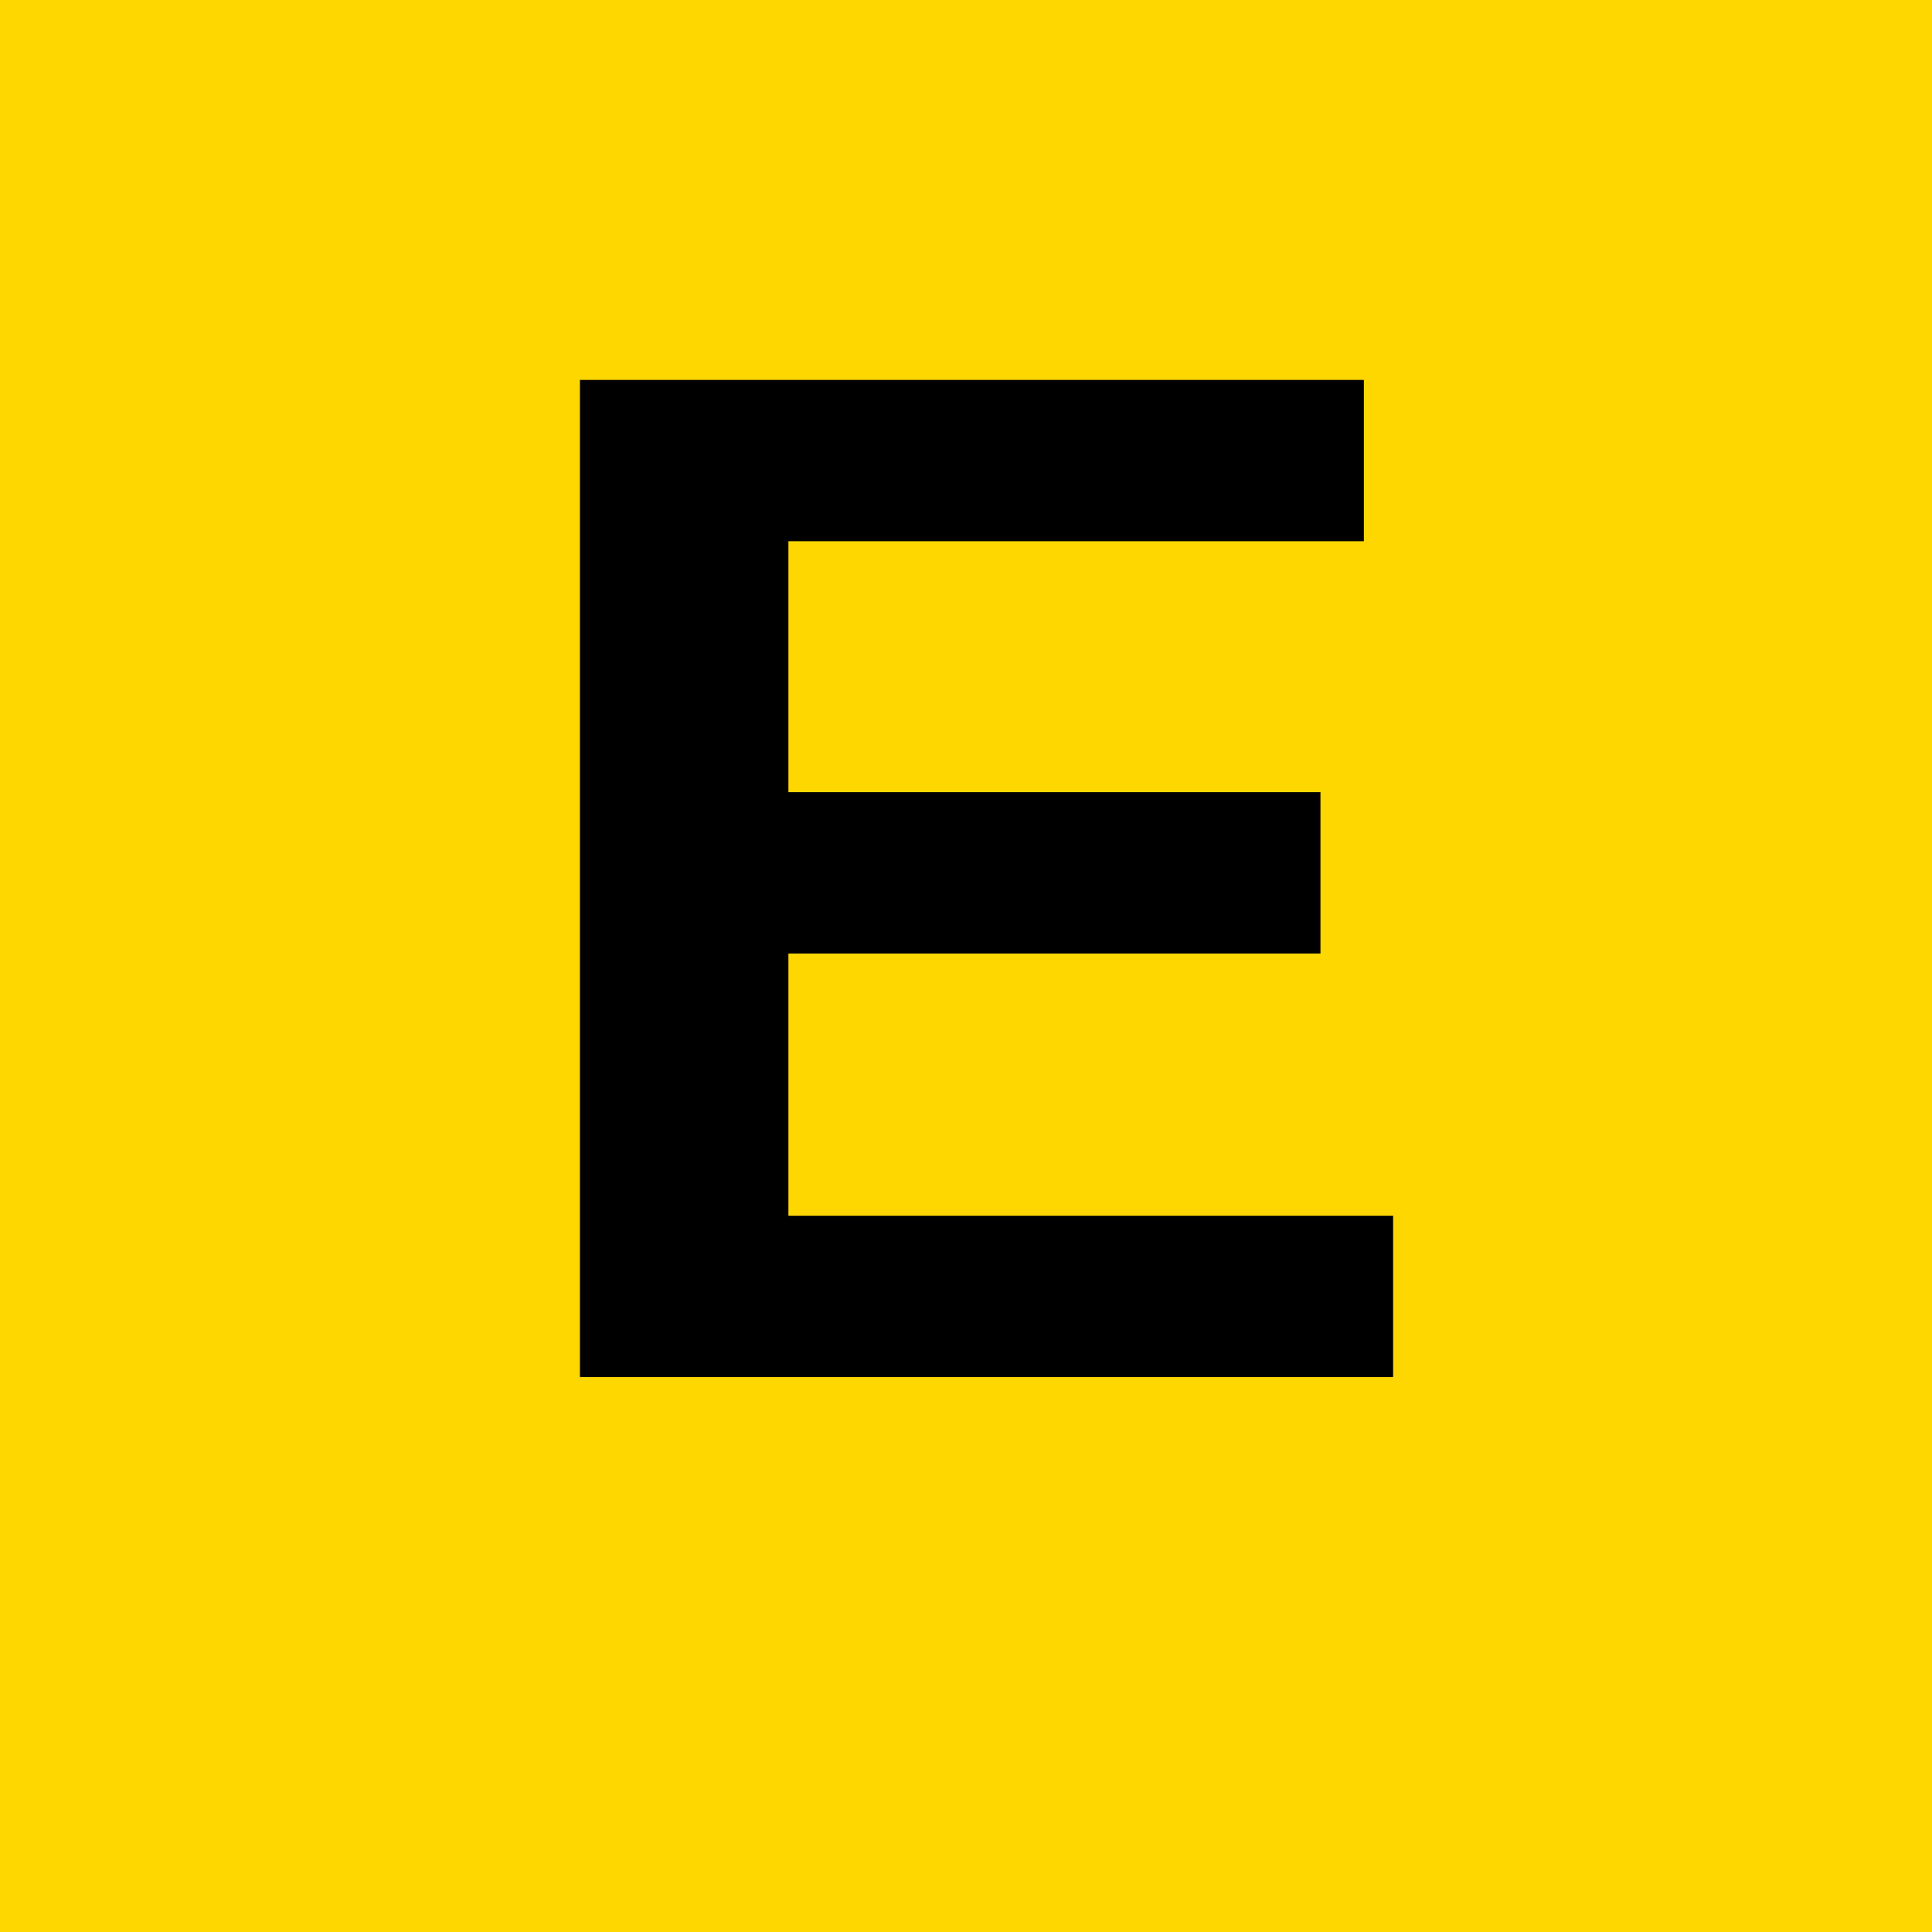
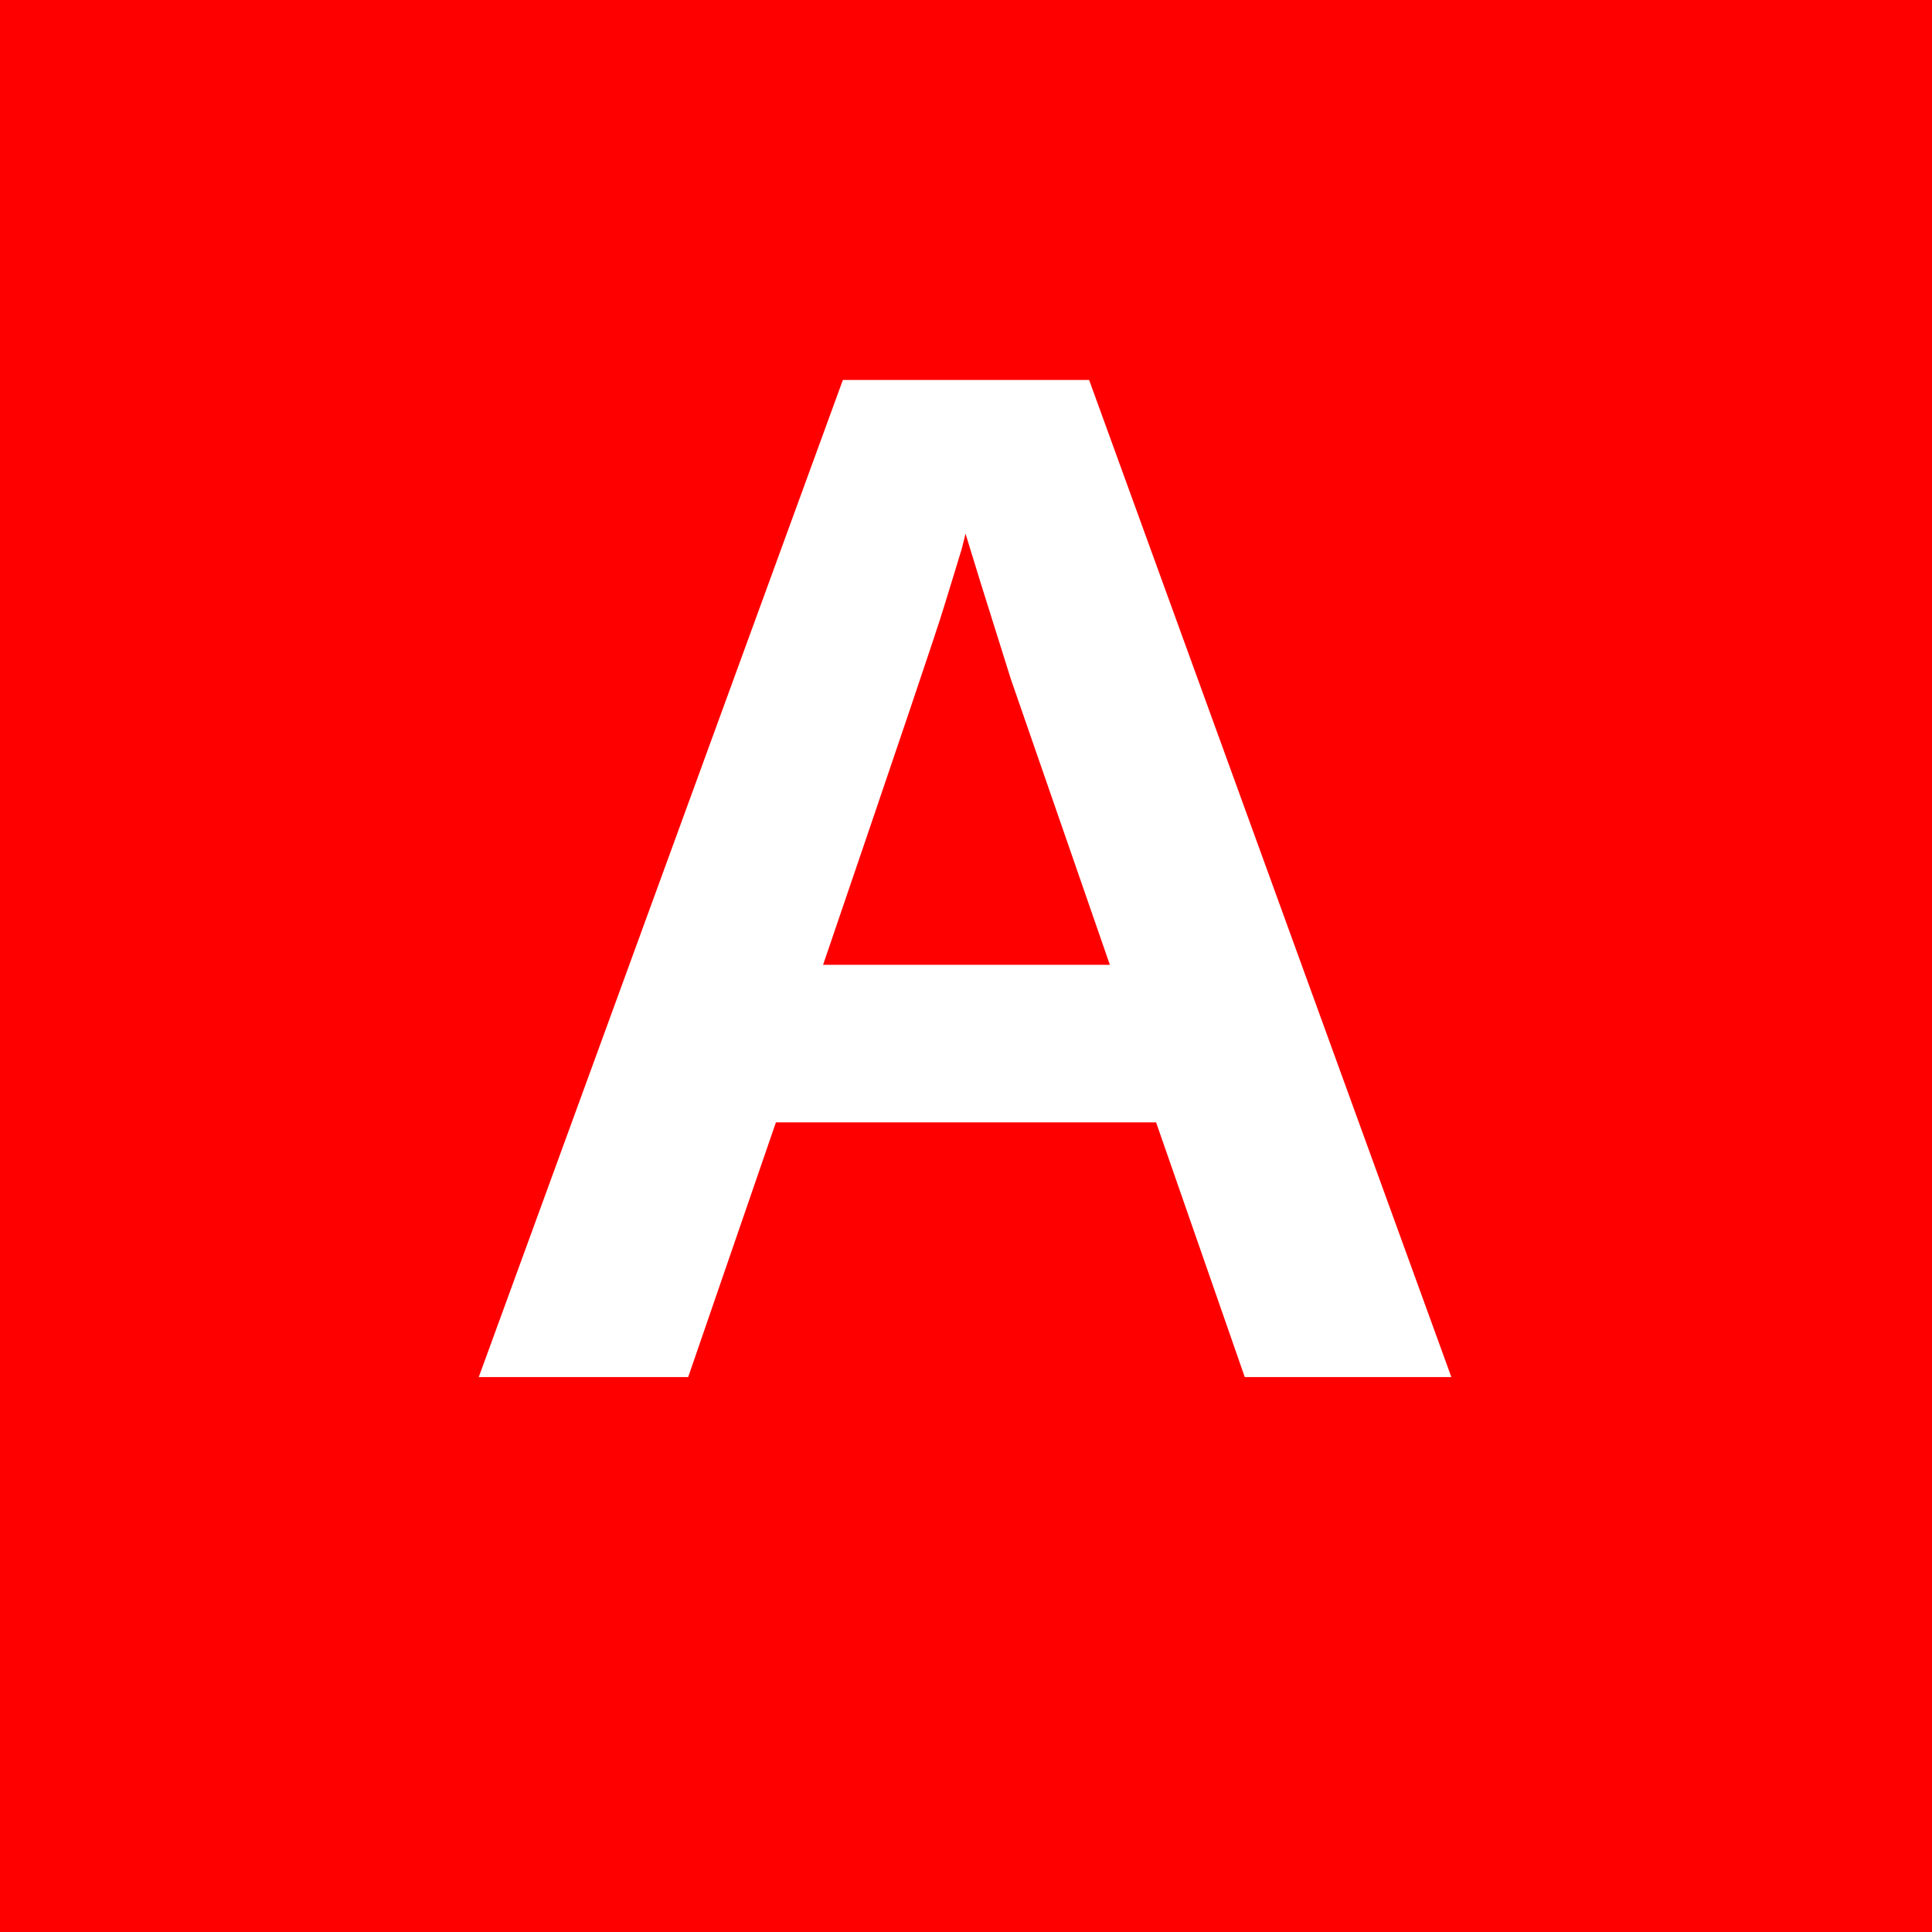
<svg xmlns="http://www.w3.org/2000/svg" width="32" height="32" viewBox="0 0 32 32" version="1.1">
-   <rect width="32" height="32" fill="#FFD700" />
-   <text x="50%" y="50%" dominant-baseline="middle" text-anchor="middle" font-family="Arial" font-weight="bold" font-size="24" fill="#000000">E</text>
+   <rect width="32" height="32" fill="#FF0000" />
+   <text x="50%" y="50%" dominant-baseline="middle" text-anchor="middle" font-family="Arial" font-weight="bold" font-size="24" fill="#FFFFFF">A</text>
</svg>
